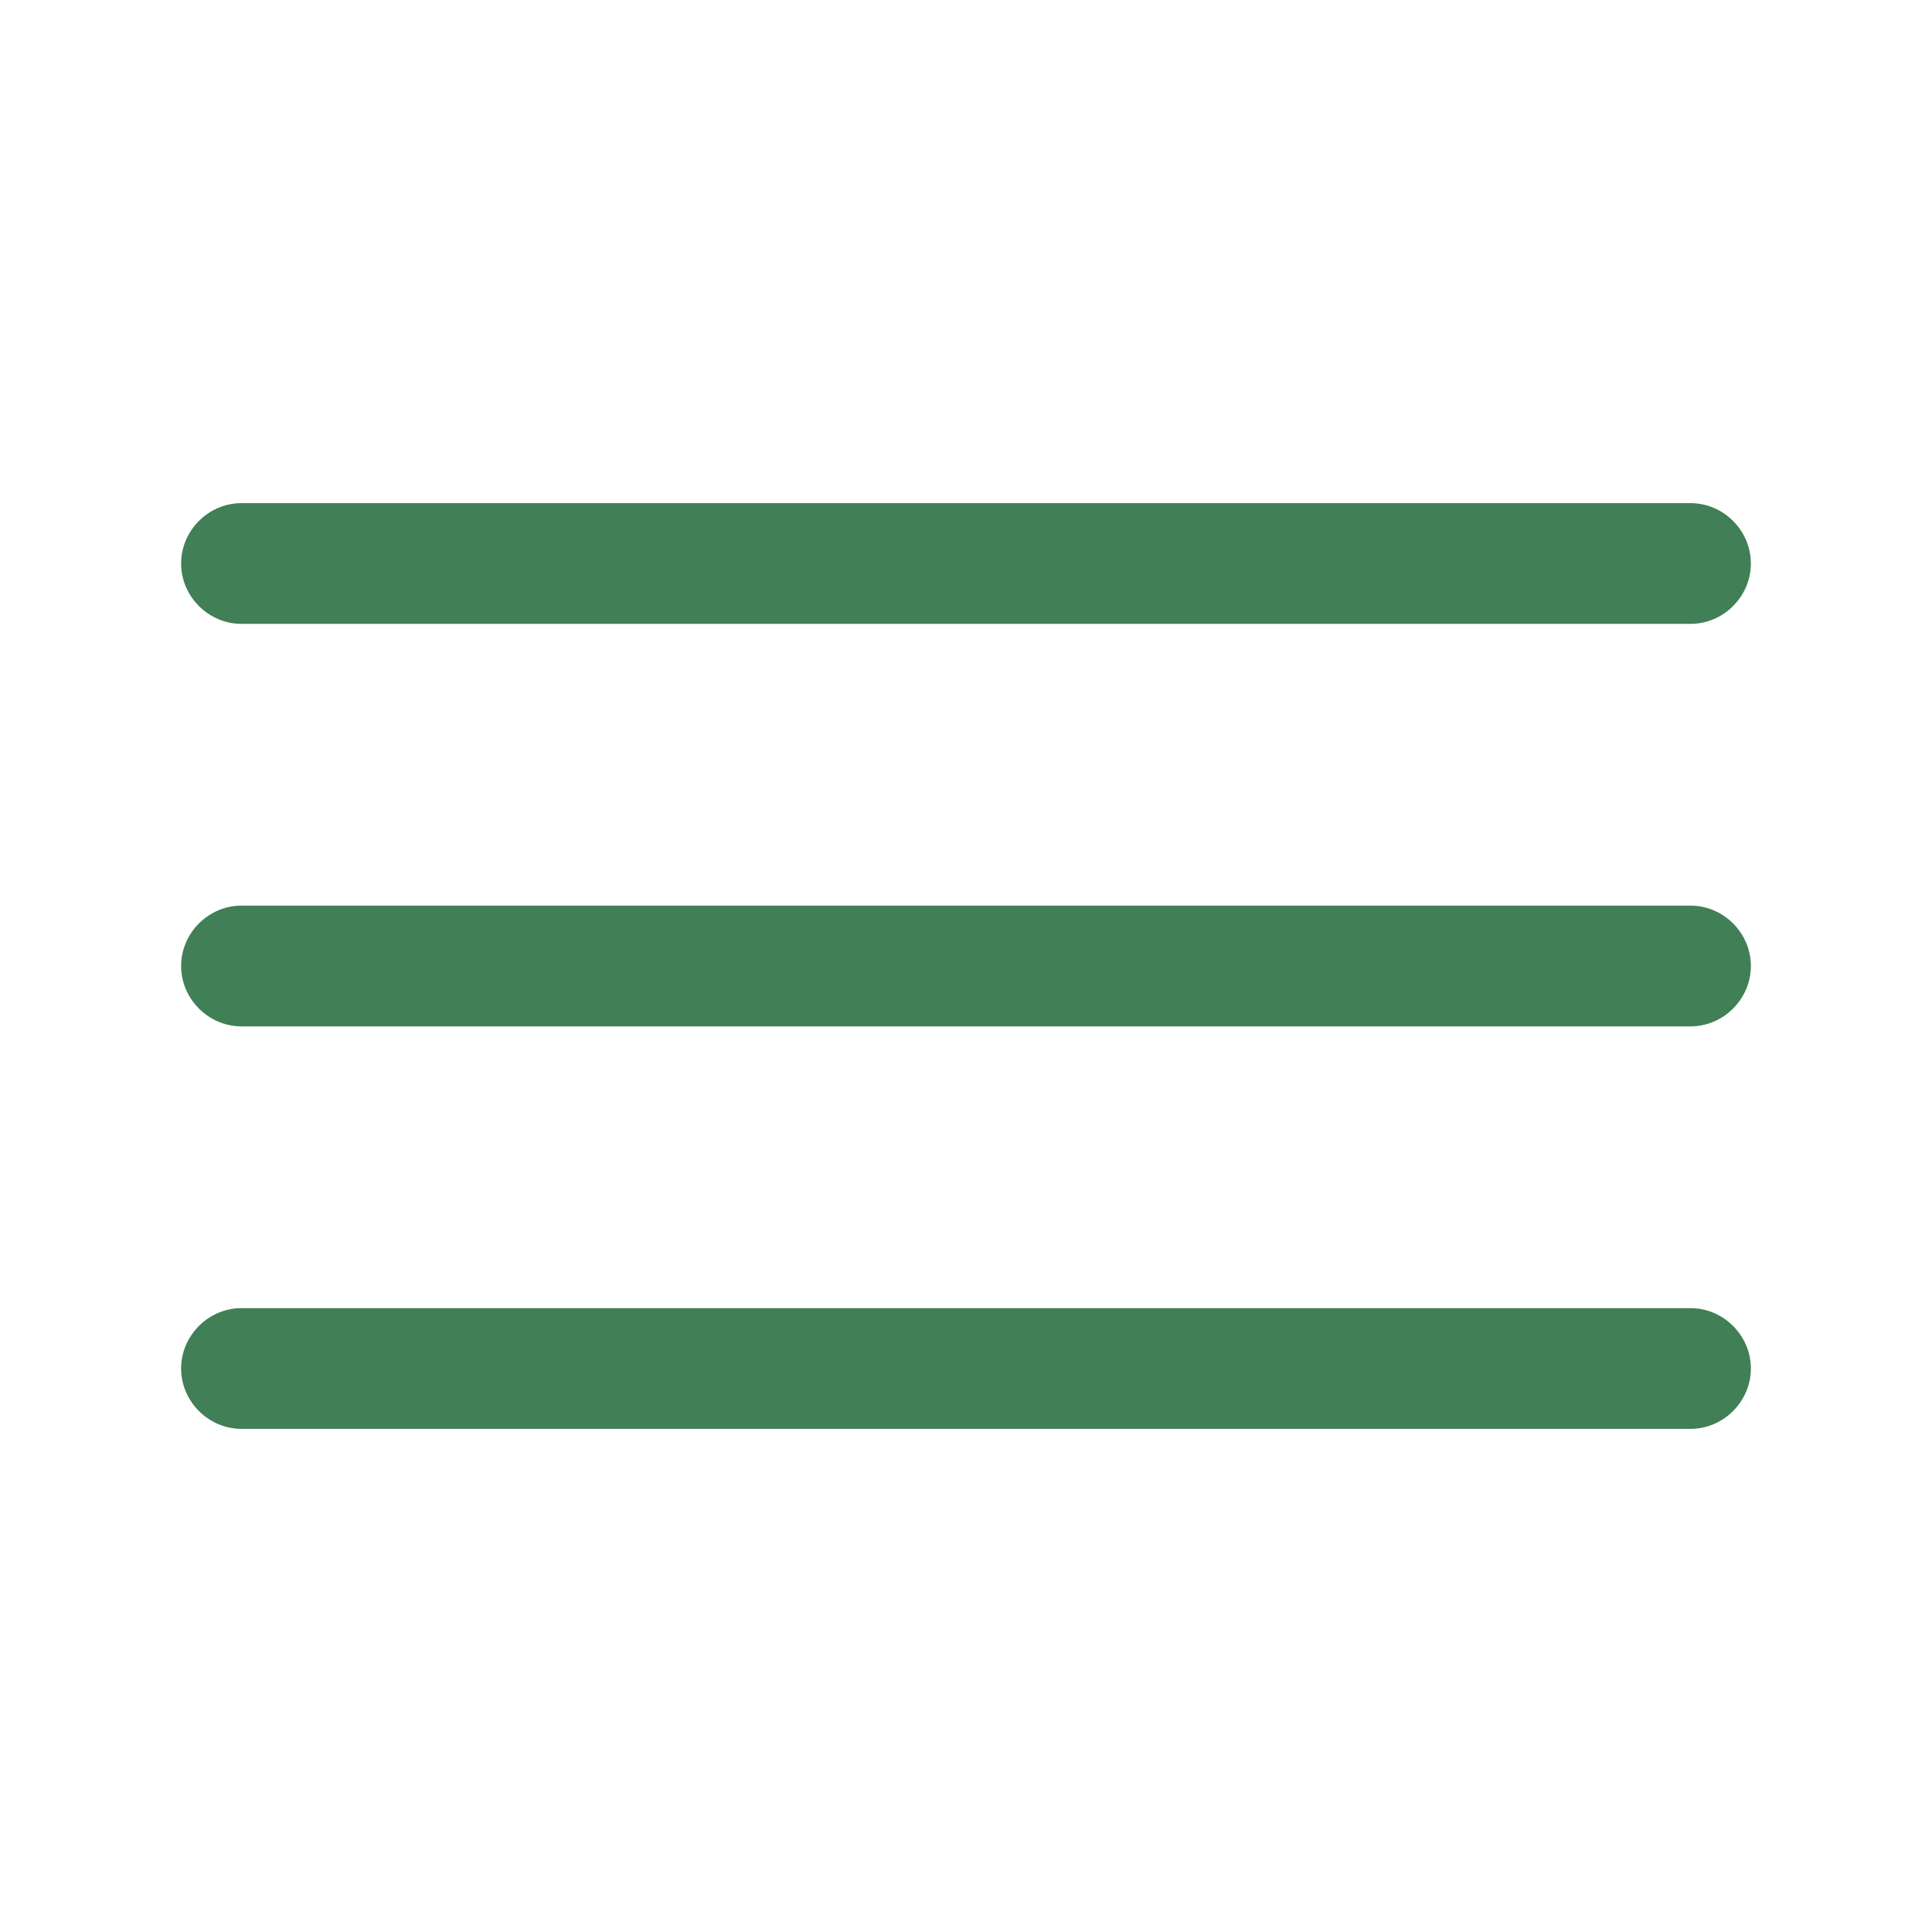
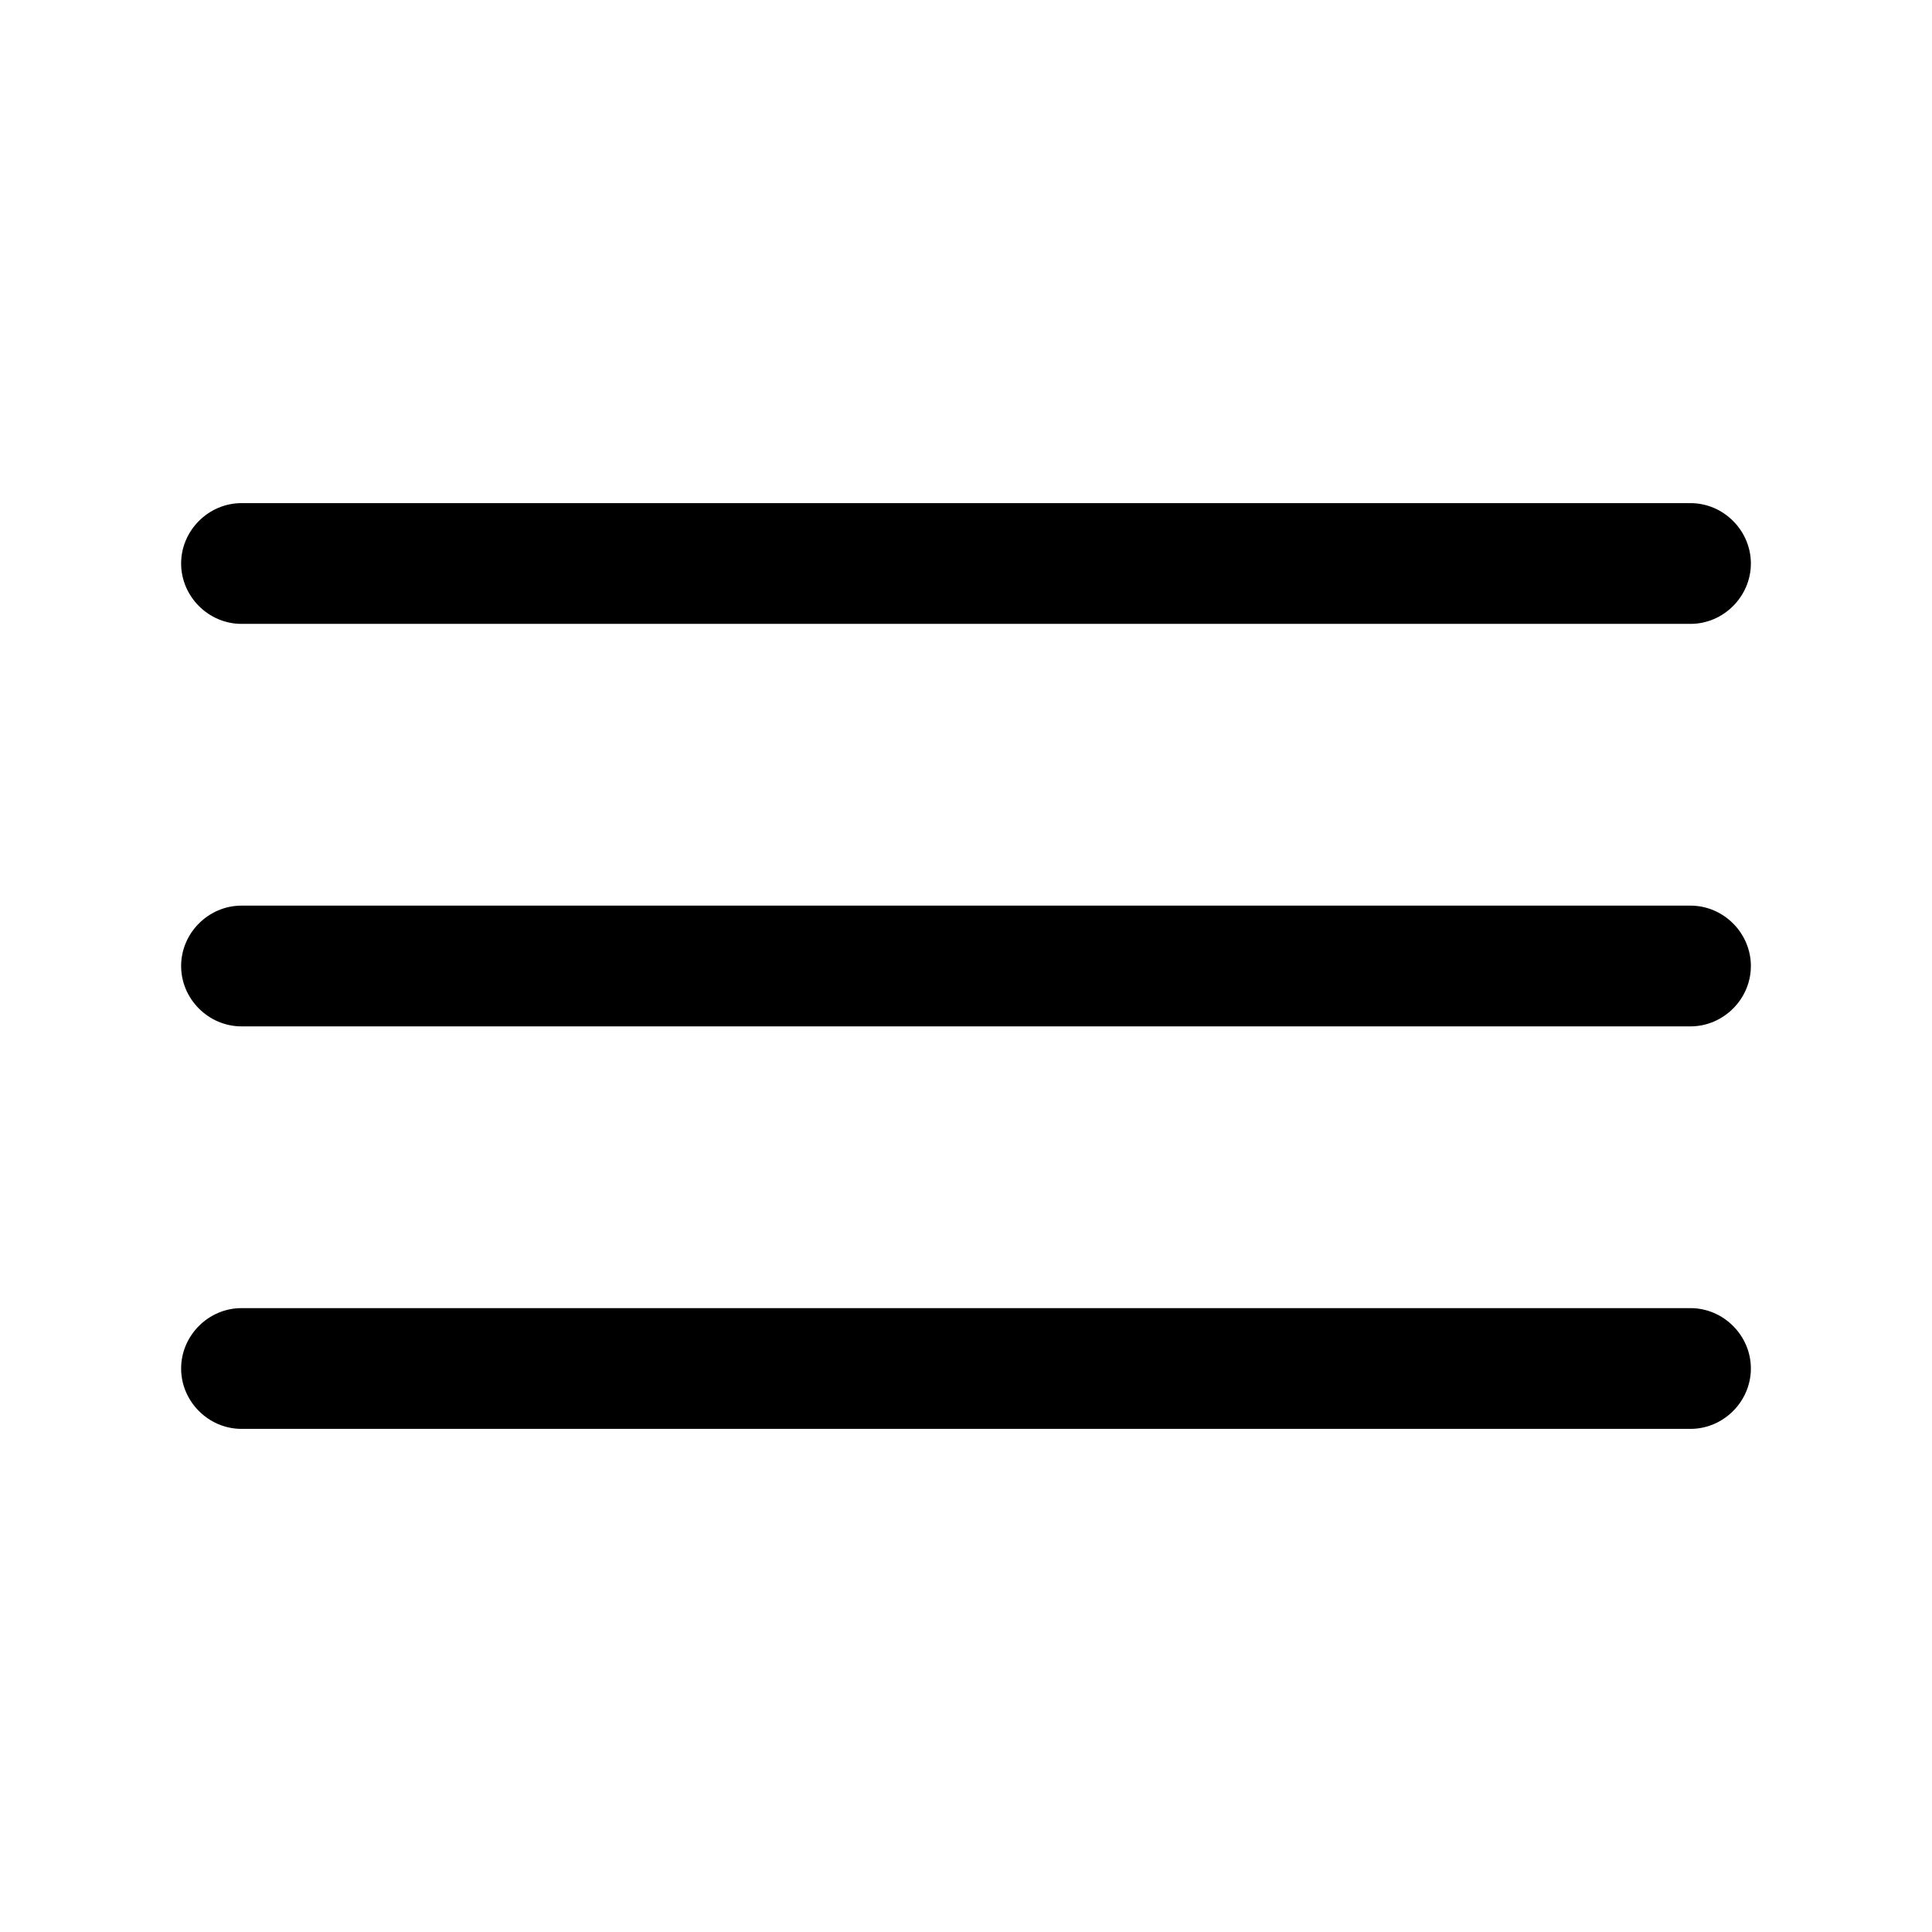
- <svg xmlns="http://www.w3.org/2000/svg" width="24" height="24" viewBox="0 0 24 24" fill="none">
-   <path d="M21 7.75H3C2.59 7.75 2.25 7.41 2.25 7C2.25 6.59 2.59 6.25 3 6.25H21C21.41 6.25 21.75 6.59 21.75 7C21.75 7.41 21.41 7.75 21 7.75Z" fill="#417F56" />
-   <path d="M21 12.75H3C2.59 12.75 2.25 12.41 2.25 12C2.25 11.59 2.59 11.25 3 11.25H21C21.41 11.25 21.75 11.59 21.75 12C21.75 12.41 21.41 12.75 21 12.75Z" fill="#417F56" />
-   <path d="M21 17.75H3C2.59 17.75 2.25 17.41 2.25 17C2.25 16.59 2.59 16.25 3 16.25H21C21.41 16.25 21.75 16.59 21.75 17C21.75 17.41 21.41 17.75 21 17.75Z" fill="#417F56" />
+ <svg xmlns="http://www.w3.org/2000/svg" width="24" height="24" viewBox="0 0 24 24" fill="currentColor">
+   <path d="M21 7.75H3C2.59 7.75 2.25 7.41 2.25 7C2.25 6.59 2.59 6.25 3 6.25H21C21.41 6.25 21.75 6.59 21.75 7C21.75 7.41 21.41 7.75 21 7.75Z" />
+   <path d="M21 12.75H3C2.59 12.75 2.25 12.41 2.25 12C2.25 11.59 2.59 11.25 3 11.25H21C21.41 11.25 21.75 11.59 21.75 12C21.75 12.41 21.41 12.75 21 12.75Z" />
+   <path d="M21 17.75H3C2.59 17.75 2.25 17.41 2.25 17C2.25 16.59 2.59 16.25 3 16.25H21C21.41 16.25 21.75 16.59 21.75 17C21.75 17.41 21.41 17.75 21 17.75Z" />
</svg>
